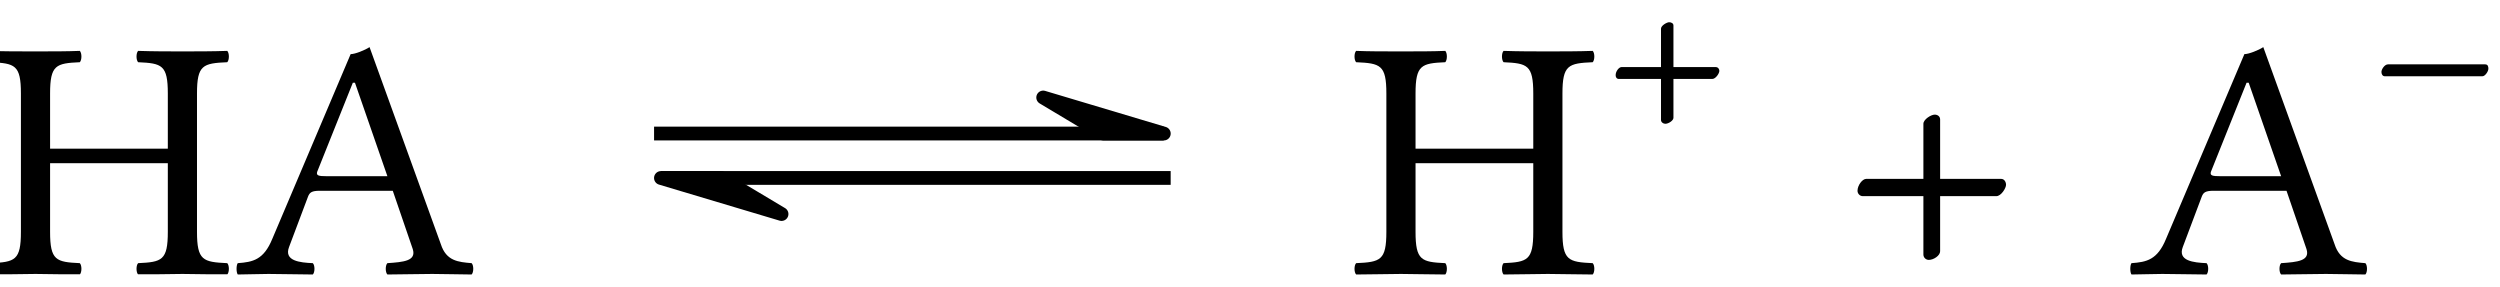
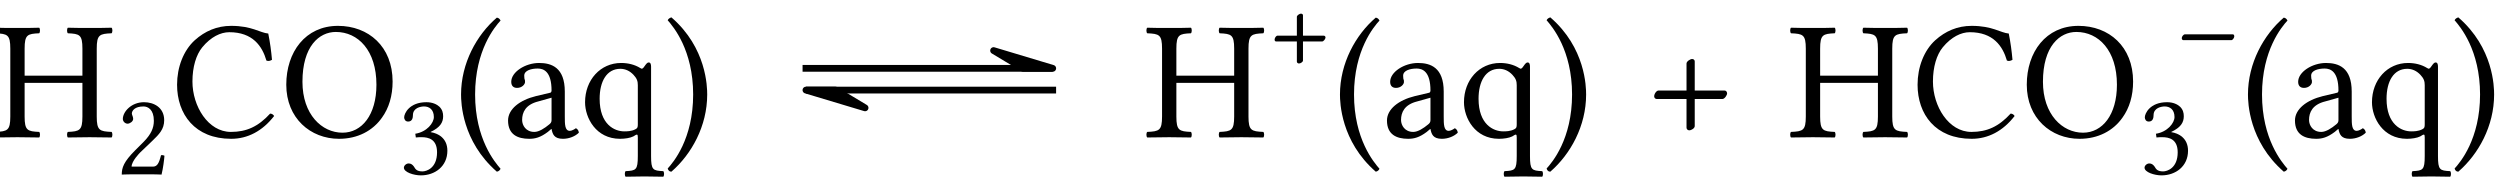
- <svg xmlns="http://www.w3.org/2000/svg" xmlns:xlink="http://www.w3.org/1999/xlink" width="72.324pt" height="8.29pt" viewBox="0 0 72.324 8.29">
+ <svg xmlns="http://www.w3.org/2000/svg" xmlns:xlink="http://www.w3.org/1999/xlink" width="147.33pt" height="10.612pt" viewBox="0 0 147.33 10.612">
  <defs>
    <g>
      <g id="glyph-0-0">
        <path d="M 6.156 -1.219 L 6.156 -5.219 C 6.156 -6.047 6.328 -6.094 7.031 -6.125 C 7.094 -6.188 7.094 -6.391 7.031 -6.453 C 6.625 -6.438 6.109 -6.438 5.734 -6.438 C 5.359 -6.438 4.891 -6.438 4.453 -6.453 C 4.391 -6.391 4.391 -6.188 4.453 -6.125 C 5.141 -6.094 5.312 -6.047 5.312 -5.219 L 5.312 -3.625 L 1.906 -3.625 L 1.906 -5.219 C 1.906 -6.047 2.078 -6.094 2.766 -6.125 C 2.828 -6.188 2.828 -6.391 2.766 -6.453 C 2.391 -6.438 1.984 -6.438 1.469 -6.438 C 0.984 -6.438 0.562 -6.438 0.188 -6.453 C 0.125 -6.391 0.125 -6.188 0.188 -6.125 C 0.891 -6.094 1.062 -6.047 1.062 -5.219 L 1.062 -1.219 C 1.062 -0.391 0.891 -0.344 0.188 -0.312 C 0.125 -0.25 0.125 -0.047 0.188 0.016 C 0.625 0.016 1.109 0 1.484 0 C 1.844 0 2.328 0.016 2.766 0.016 C 2.828 -0.047 2.828 -0.25 2.766 -0.312 C 2.078 -0.344 1.906 -0.391 1.906 -1.219 L 1.906 -3.203 L 5.312 -3.203 L 5.312 -1.219 C 5.312 -0.391 5.141 -0.344 4.453 -0.312 C 4.391 -0.25 4.391 -0.047 4.453 0.016 C 4.891 0.016 5.359 0 5.734 0 C 6.109 0 6.594 0.016 7.031 0.016 C 7.094 -0.047 7.094 -0.25 7.031 -0.312 C 6.328 -0.344 6.156 -0.391 6.156 -1.219 Z M 6.156 -1.219 " />
      </g>
      <g id="glyph-0-1">
-         <path d="M 2.625 -2.828 C 2.406 -2.828 2.328 -2.844 2.359 -2.953 L 3.391 -5.531 L 3.453 -5.531 L 4.391 -2.828 Z M 1.547 -0.781 L 2.094 -2.234 C 2.141 -2.359 2.203 -2.406 2.438 -2.406 L 4.547 -2.406 L 5.125 -0.719 C 5.234 -0.375 4.859 -0.344 4.391 -0.312 C 4.328 -0.25 4.328 -0.047 4.391 0.016 C 4.75 0.016 5.297 0 5.688 0 C 6.094 0 6.484 0.016 6.828 0.016 C 6.891 -0.047 6.891 -0.25 6.828 -0.312 C 6.438 -0.344 6.094 -0.375 5.938 -0.859 L 3.875 -6.562 C 3.734 -6.469 3.453 -6.359 3.328 -6.359 L 1.062 -1.016 C 0.812 -0.406 0.5 -0.344 0.062 -0.312 C 0.016 -0.25 0.016 -0.047 0.062 0.016 C 0.328 0.016 0.641 0 0.953 0 C 1.359 0 1.859 0.016 2.234 0.016 C 2.297 -0.047 2.297 -0.25 2.234 -0.312 C 1.859 -0.328 1.391 -0.375 1.547 -0.781 Z M 1.547 -0.781 " />
+         <path d="M 3.562 0.094 C 4.531 0.094 5.406 -0.359 6.094 -1.25 C 6.047 -1.328 5.969 -1.391 5.859 -1.391 C 5.156 -0.625 4.469 -0.312 3.547 -0.312 C 2.203 -0.312 1.281 -1.828 1.281 -3.281 C 1.281 -4.141 1.5 -4.859 1.859 -5.297 C 2.359 -5.906 2.938 -6.188 3.453 -6.188 C 4.828 -6.188 5.391 -5.375 5.641 -4.516 C 5.766 -4.469 5.859 -4.5 5.969 -4.562 C 5.922 -5.078 5.859 -5.562 5.75 -6.109 C 5.25 -6.156 4.797 -6.562 3.562 -6.562 C 2.719 -6.562 2.016 -6.25 1.422 -5.719 C 0.75 -5.109 0.375 -4.125 0.375 -3.094 C 0.375 -1.359 1.422 0.094 3.562 0.094 Z M 3.562 0.094 " />
      </g>
      <g id="glyph-0-2">
+         <path d="M 3.297 -6.203 C 4.609 -6.203 5.688 -5.109 5.688 -3.094 C 5.688 -1.312 4.828 -0.266 3.688 -0.266 C 2.469 -0.266 1.328 -1.344 1.328 -3.266 C 1.328 -5.359 2.312 -6.203 3.297 -6.203 Z M 6.641 -3.281 C 6.641 -5.344 5.219 -6.562 3.422 -6.562 C 1.5 -6.562 0.375 -5.016 0.375 -3.094 C 0.375 -1.125 1.797 0.094 3.484 0.094 C 4.578 0.094 5.469 -0.375 6.016 -1.156 C 6.422 -1.719 6.641 -2.438 6.641 -3.281 Z M 6.641 -3.281 " />
+       </g>
+       <g id="glyph-0-3">
+         <path d="M 0.438 -2.516 C 0.438 -2.062 0.484 0.234 2.547 2.031 C 2.656 2.016 2.734 1.938 2.766 1.859 C 2.438 1.484 1.266 0.109 1.266 -2.516 C 1.266 -5.141 2.438 -6.516 2.766 -6.875 C 2.719 -6.969 2.656 -7.031 2.547 -7.047 C 1.359 -6.031 0.438 -4.359 0.438 -2.516 Z M 0.438 -2.516 " />
+       </g>
+       <g id="glyph-0-4">
+         <path d="M 2.922 -2.328 L 2.922 -1 C 2.922 -0.875 2.859 -0.812 2.781 -0.75 C 2.516 -0.531 2.188 -0.312 1.906 -0.312 C 1.406 -0.312 1.188 -0.703 1.188 -1.016 C 1.188 -1.469 1.391 -1.922 2.141 -2.109 Z M 2.922 -0.484 C 2.984 -0.172 3.078 0.094 3.594 0.094 C 3.969 0.094 4.328 -0.062 4.531 -0.266 C 4.516 -0.391 4.469 -0.469 4.359 -0.531 C 4.281 -0.469 4.109 -0.375 4 -0.375 C 3.703 -0.375 3.703 -0.766 3.703 -1.219 L 3.703 -2.688 C 3.703 -4.109 2.922 -4.375 2.188 -4.375 C 1.375 -4.375 0.547 -3.844 0.547 -3.266 C 0.547 -3.031 0.672 -2.906 0.891 -2.906 C 1.188 -2.906 1.359 -3.125 1.359 -3.25 C 1.359 -3.312 1.359 -3.391 1.328 -3.422 C 1.328 -3.453 1.312 -3.516 1.312 -3.625 C 1.312 -3.938 1.734 -4.047 2.109 -4.047 C 2.453 -4.047 2.922 -3.875 2.922 -2.75 C 2.922 -2.688 2.891 -2.641 2.859 -2.625 L 2 -2.422 C 1.047 -2.188 0.359 -1.656 0.359 -0.984 C 0.359 -0.156 0.922 0.094 1.609 0.094 C 1.953 0.094 2.266 0.016 2.703 -0.312 L 2.906 -0.484 Z M 2.922 -0.484 " />
+       </g>
+       <g id="glyph-0-5">
+         <path d="M 3.203 -3.672 C 3.406 -3.453 3.453 -3.297 3.453 -3.062 L 3.453 -0.766 C 3.453 -0.594 3.438 -0.531 3.312 -0.469 C 3.078 -0.344 2.797 -0.344 2.656 -0.344 C 2.078 -0.344 1.203 -0.75 1.203 -2.266 C 1.203 -3.297 1.625 -4.031 2.422 -4.031 C 2.719 -4.031 2.984 -3.906 3.203 -3.672 Z M 3.453 1.109 C 3.453 1.938 3.344 1.969 2.734 2 C 2.672 2.062 2.672 2.266 2.734 2.328 C 3.078 2.328 3.453 2.312 3.844 2.312 C 4.25 2.312 4.625 2.328 4.953 2.328 C 5.016 2.266 5.016 2.062 4.953 2 C 4.344 1.969 4.234 1.938 4.234 1.109 L 4.234 -4.156 C 4.234 -4.297 4.203 -4.406 4.094 -4.406 C 4.016 -4.406 3.953 -4.328 3.875 -4.219 C 3.75 -4.031 3.703 -4 3.594 -4.078 C 3.266 -4.281 2.875 -4.375 2.469 -4.375 C 1.25 -4.375 0.344 -3.375 0.344 -2.062 C 0.344 -1.141 0.984 0.094 2.406 0.094 C 2.688 0.094 3 0.047 3.188 -0.047 C 3.406 -0.188 3.453 -0.203 3.453 0 Z M 3.453 1.109 " />
+       </g>
+       <g id="glyph-0-6">
+         <path d="M 2.531 -2.516 C 2.531 -2.953 2.5 -5.266 0.422 -7.062 C 0.312 -7.031 0.234 -6.969 0.203 -6.891 C 0.531 -6.516 1.703 -5.141 1.703 -2.516 C 1.703 0.109 0.531 1.484 0.203 1.844 C 0.234 1.953 0.297 2.031 0.422 2.031 C 1.609 1 2.531 -0.656 2.531 -2.516 Z M 2.531 -2.516 " />
+       </g>
+       <g id="glyph-0-7">
        <path d="M 2.5 -4.344 L 2.5 -2.75 L 0.844 -2.75 C 0.734 -2.75 0.594 -2.562 0.594 -2.406 C 0.594 -2.328 0.656 -2.25 0.75 -2.25 L 2.5 -2.25 L 2.5 -0.562 C 2.5 -0.469 2.578 -0.406 2.656 -0.406 C 2.797 -0.406 2.984 -0.531 2.984 -0.656 L 2.984 -2.25 L 4.609 -2.25 C 4.75 -2.25 4.891 -2.484 4.891 -2.578 C 4.891 -2.656 4.844 -2.75 4.75 -2.75 L 2.984 -2.75 L 2.984 -4.469 C 2.984 -4.562 2.906 -4.609 2.828 -4.609 C 2.719 -4.609 2.5 -4.469 2.5 -4.344 Z M 2.5 -4.344 " />
      </g>
      <g id="glyph-1-0">
+         <path d="M 0.422 -3.266 C 0.422 -3.109 0.562 -2.984 0.703 -2.984 C 0.828 -2.984 1.031 -3.109 1.031 -3.266 C 1.031 -3.328 1.016 -3.359 1 -3.422 C 0.984 -3.469 0.953 -3.531 0.953 -3.578 C 0.953 -3.75 1.125 -4 1.641 -4 C 1.891 -4 2.25 -3.828 2.25 -3.156 C 2.25 -2.719 2.078 -2.359 1.672 -1.938 L 1.156 -1.422 C 0.469 -0.734 0.359 -0.391 0.359 0.016 C 0.359 0.016 0.719 0 0.938 0 L 2.156 0 C 2.391 0 2.703 0.016 2.703 0.016 C 2.797 -0.359 2.859 -0.875 2.875 -1.094 C 2.828 -1.125 2.734 -1.141 2.672 -1.125 C 2.547 -0.625 2.438 -0.453 2.188 -0.453 L 0.938 -0.453 C 0.938 -0.781 1.422 -1.266 1.453 -1.297 L 2.156 -1.969 C 2.562 -2.359 2.859 -2.656 2.859 -3.188 C 2.859 -3.938 2.25 -4.25 1.672 -4.25 C 0.906 -4.25 0.422 -3.672 0.422 -3.266 Z M 0.422 -3.266 " />
+       </g>
+       <g id="glyph-1-1">
+         <path d="M 1.5 -4 C 1.797 -4 2.078 -3.828 2.078 -3.375 C 2.078 -3.031 1.672 -2.5 0.984 -2.391 L 1.016 -2.172 C 1.141 -2.188 1.266 -2.188 1.359 -2.188 C 1.75 -2.188 2.266 -2.078 2.266 -1.297 C 2.266 -0.359 1.641 -0.172 1.406 -0.172 C 1.047 -0.172 0.984 -0.328 0.906 -0.453 C 0.828 -0.562 0.734 -0.641 0.594 -0.641 C 0.453 -0.641 0.312 -0.516 0.312 -0.391 C 0.312 -0.125 0.891 0.062 1.312 0.062 C 2.141 0.062 2.875 -0.469 2.875 -1.391 C 2.875 -2.141 2.312 -2.422 1.891 -2.484 L 1.891 -2.5 C 2.453 -2.766 2.625 -3.062 2.625 -3.422 C 2.625 -3.625 2.578 -3.812 2.406 -3.984 C 2.25 -4.125 2 -4.25 1.641 -4.25 C 0.625 -4.25 0.328 -3.578 0.328 -3.359 C 0.328 -3.25 0.391 -3.109 0.562 -3.109 C 0.812 -3.109 0.844 -3.344 0.844 -3.484 C 0.844 -3.922 1.312 -4 1.5 -4 Z M 1.5 -4 " />
+       </g>
+       <g id="glyph-1-2">
        <path d="M 1.734 -3.031 L 1.734 -1.922 L 0.594 -1.922 C 0.516 -1.922 0.422 -1.797 0.422 -1.688 C 0.422 -1.625 0.453 -1.578 0.516 -1.578 L 1.734 -1.578 L 1.734 -0.391 C 1.734 -0.328 1.797 -0.281 1.859 -0.281 C 1.953 -0.281 2.094 -0.375 2.094 -0.453 L 2.094 -1.578 L 3.219 -1.578 C 3.312 -1.578 3.422 -1.734 3.422 -1.812 C 3.422 -1.859 3.391 -1.922 3.312 -1.922 L 2.094 -1.922 L 2.094 -3.125 C 2.094 -3.188 2.031 -3.219 1.969 -3.219 C 1.906 -3.219 1.734 -3.125 1.734 -3.031 Z M 1.734 -3.031 " />
      </g>
-       <g id="glyph-1-1">
+       <g id="glyph-1-3">
        <path d="M 0.453 -1.656 L 3.281 -1.656 C 3.359 -1.656 3.453 -1.797 3.453 -1.875 C 3.453 -1.938 3.438 -2 3.359 -2 L 0.547 -2 C 0.453 -2 0.359 -1.859 0.359 -1.781 C 0.359 -1.719 0.391 -1.656 0.453 -1.656 Z M 0.453 -1.656 " />
      </g>
    </g>
    <clipPath id="clip-0">
-       <path clip-rule="nonzero" d="M 0 1 L 14 1 L 14 7.934 L 0 7.934 Z M 0 1 " />
+       <path clip-rule="nonzero" d="M 7 6 L 10 6 L 10 10.418 L 7 10.418 Z M 7 6 " />
    </clipPath>
    <clipPath id="clip-1">
-       <path clip-rule="nonzero" d="M 39 1 L 47 1 L 47 7.934 L 39 7.934 Z M 39 1 " />
+       <path clip-rule="nonzero" d="M 23 6 L 27 6 L 27 10.418 L 23 10.418 Z M 23 6 " />
    </clipPath>
    <clipPath id="clip-2">
-       <path clip-rule="nonzero" d="M 53 3 L 59 3 L 59 7.934 L 53 7.934 Z M 53 3 " />
+       <path clip-rule="nonzero" d="M 27 1 L 30 1 L 30 10.418 L 27 10.418 Z M 27 1 " />
    </clipPath>
    <clipPath id="clip-3">
-       <path clip-rule="nonzero" d="M 61 1 L 69 1 L 69 7.934 L 61 7.934 Z M 61 1 " />
+       <path clip-rule="nonzero" d="M 29 1 L 42 1 L 42 10.418 L 29 10.418 Z M 29 1 " />
    </clipPath>
    <clipPath id="clip-4">
-       <path clip-rule="nonzero" d="M 68 1 L 71.984 1 L 71.984 3 L 68 3 Z M 68 1 " />
+       <path clip-rule="nonzero" d="M 78 1 L 82 1 L 82 10.418 L 78 10.418 Z M 78 1 " />
+     </clipPath>
+     <clipPath id="clip-5">
+       <path clip-rule="nonzero" d="M 81 1 L 94 1 L 94 10.418 L 81 10.418 Z M 81 1 " />
+     </clipPath>
+     <clipPath id="clip-6">
+       <path clip-rule="nonzero" d="M 126 6 L 129 6 L 129 10.418 L 126 10.418 Z M 126 6 " />
+     </clipPath>
+     <clipPath id="clip-7">
+       <path clip-rule="nonzero" d="M 132 1 L 135 1 L 135 10.418 L 132 10.418 Z M 132 1 " />
+     </clipPath>
+     <clipPath id="clip-8">
+       <path clip-rule="nonzero" d="M 135 1 L 146.996 1 L 146.996 10.418 L 135 10.418 Z M 135 1 " />
    </clipPath>
  </defs>
+   <g fill="rgb(0%, 0%, 0%)" fill-opacity="1">
+     <use xlink:href="#glyph-0-0" x="-0.455" y="8.086" />
+   </g>
  <g clip-path="url(#clip-0)">
    <g fill="rgb(0%, 0%, 0%)" fill-opacity="1">
-       <use xlink:href="#glyph-0-0" x="-0.457" y="7.925" />
-       <use xlink:href="#glyph-0-1" x="6.816" y="7.925" />
-     </g>
-   </g>
-   <path fill="none" stroke-width="0.399" stroke-linecap="butt" stroke-linejoin="miter" stroke="rgb(0%, 0%, 0%)" stroke-opacity="1" stroke-miterlimit="10" d="M 4.982 4.062 L 19.728 4.062 " transform="matrix(1, 0, 0, -1, 13.94, 7.925)" />
-   <path fill-rule="nonzero" fill="rgb(0%, 0%, 0%)" fill-opacity="1" stroke-width="0.399" stroke-linecap="round" stroke-linejoin="round" stroke="rgb(0%, 0%, 0%)" stroke-opacity="1" stroke-miterlimit="10" d="M 0.002 0.001 L -3.487 1.044 L -1.744 0.001 L 0.002 0.001 " transform="matrix(1, 0, 0, -1, 33.66627, 3.86471)" />
-   <path fill="none" stroke-width="0.399" stroke-linecap="butt" stroke-linejoin="miter" stroke="rgb(0%, 0%, 0%)" stroke-opacity="1" stroke-miterlimit="10" d="M 5.181 2.777 L 19.927 2.777 " transform="matrix(1, 0, 0, -1, 13.94, 7.925)" />
-   <path fill-rule="nonzero" fill="rgb(0%, 0%, 0%)" fill-opacity="1" stroke-width="0.399" stroke-linecap="round" stroke-linejoin="round" stroke="rgb(0%, 0%, 0%)" stroke-opacity="1" stroke-miterlimit="10" d="M -0 0.002 L -3.489 1.045 L -1.743 0.002 L -0 0.002 " transform="matrix(-1, 0, 0, 1, 19.12063, 5.14685)" />
-   <g clip-path="url(#clip-1)">
-     <g fill="rgb(0%, 0%, 0%)" fill-opacity="1">
-       <use xlink:href="#glyph-0-0" x="39.045" y="7.925" />
+       <use xlink:href="#glyph-1-0" x="6.817" y="10.273" />
    </g>
  </g>
  <g fill="rgb(0%, 0%, 0%)" fill-opacity="1">
-     <use xlink:href="#glyph-1-0" x="46.318" y="3.862" />
+     <use xlink:href="#glyph-0-1" x="10.06" y="8.086" />
+     <use xlink:href="#glyph-0-2" x="16.496" y="8.086" />
+   </g>
+   <g clip-path="url(#clip-1)">
+     <g fill="rgb(0%, 0%, 0%)" fill-opacity="1">
+       <use xlink:href="#glyph-1-1" x="23.49" y="10.273" />
+     </g>
  </g>
  <g clip-path="url(#clip-2)">
    <g fill="rgb(0%, 0%, 0%)" fill-opacity="1">
-       <use xlink:href="#glyph-0-2" x="53.143" y="7.925" />
+       <use xlink:href="#glyph-0-3" x="26.733" y="8.086" />
    </g>
  </g>
  <g clip-path="url(#clip-3)">
    <g fill="rgb(0%, 0%, 0%)" fill-opacity="1">
-       <use xlink:href="#glyph-0-1" x="61.601" y="7.925" />
+       <use xlink:href="#glyph-0-4" x="29.582" y="8.086" />
+       <use xlink:href="#glyph-0-5" x="34.135" y="8.086" />
+       <use xlink:href="#glyph-0-6" x="39.146" y="8.086" />
    </g>
+   </g>
+   <path fill="none" stroke-width="0.399" stroke-linecap="butt" stroke-linejoin="miter" stroke="rgb(0%, 0%, 0%)" stroke-opacity="1" stroke-miterlimit="10" d="M 4.983 4.059 L 19.725 4.059 " transform="matrix(1, 0, 0, -1, 42.314, 8.086)" />
+   <path fill-rule="nonzero" fill="rgb(0%, 0%, 0%)" fill-opacity="1" stroke-width="0.399" stroke-linecap="round" stroke-linejoin="round" stroke="rgb(0%, 0%, 0%)" stroke-opacity="1" stroke-miterlimit="10" d="M -0.001 -0.002 L -3.486 1.045 L -1.743 -0.002 L -0.001 -0.002 " transform="matrix(1, 0, 0, -1, 62.04027, 4.02571)" />
+   <path fill="none" stroke-width="0.399" stroke-linecap="butt" stroke-linejoin="miter" stroke="rgb(0%, 0%, 0%)" stroke-opacity="1" stroke-miterlimit="10" d="M 5.182 2.777 L 19.924 2.777 " transform="matrix(1, 0, 0, -1, 42.314, 8.086)" />
+   <path fill-rule="nonzero" fill="rgb(0%, 0%, 0%)" fill-opacity="1" stroke-width="0.399" stroke-linecap="round" stroke-linejoin="round" stroke="rgb(0%, 0%, 0%)" stroke-opacity="1" stroke-miterlimit="10" d="M -0.001 0.001 L -3.486 1.048 L -1.744 0.001 L -0.001 0.001 " transform="matrix(-1, 0, 0, 1, 47.49463, 5.30785)" />
+   <g fill="rgb(0%, 0%, 0%)" fill-opacity="1">
+     <use xlink:href="#glyph-0-0" x="67.42" y="8.086" />
+   </g>
+   <g fill="rgb(0%, 0%, 0%)" fill-opacity="1">
+     <use xlink:href="#glyph-1-2" x="74.693" y="4.023" />
  </g>
  <g clip-path="url(#clip-4)">
    <g fill="rgb(0%, 0%, 0%)" fill-opacity="1">
-       <use xlink:href="#glyph-1-1" x="68.535" y="3.862" />
+       <use xlink:href="#glyph-0-3" x="78.529" y="8.086" />
+     </g>
+   </g>
+   <g clip-path="url(#clip-5)">
+     <g fill="rgb(0%, 0%, 0%)" fill-opacity="1">
+       <use xlink:href="#glyph-0-4" x="81.378" y="8.086" />
+       <use xlink:href="#glyph-0-5" x="85.931" y="8.086" />
+       <use xlink:href="#glyph-0-6" x="90.942" y="8.086" />
+     </g>
+   </g>
+   <g fill="rgb(0%, 0%, 0%)" fill-opacity="1">
+     <use xlink:href="#glyph-0-7" x="96.89" y="8.086" />
+   </g>
+   <g fill="rgb(0%, 0%, 0%)" fill-opacity="1">
+     <use xlink:href="#glyph-0-0" x="105.358" y="8.086" />
+     <use xlink:href="#glyph-0-1" x="112.631" y="8.086" />
+     <use xlink:href="#glyph-0-2" x="119.067" y="8.086" />
+   </g>
+   <g fill="rgb(0%, 0%, 0%)" fill-opacity="1">
+     <use xlink:href="#glyph-1-3" x="128.217" y="4.023" />
+   </g>
+   <g clip-path="url(#clip-6)">
+     <g fill="rgb(0%, 0%, 0%)" fill-opacity="1">
+       <use xlink:href="#glyph-1-1" x="126.07" y="10.273" />
+     </g>
+   </g>
+   <g clip-path="url(#clip-7)">
+     <g fill="rgb(0%, 0%, 0%)" fill-opacity="1">
+       <use xlink:href="#glyph-0-3" x="132.039" y="8.086" />
+     </g>
+   </g>
+   <g clip-path="url(#clip-8)">
+     <g fill="rgb(0%, 0%, 0%)" fill-opacity="1">
+       <use xlink:href="#glyph-0-4" x="134.888" y="8.086" />
+       <use xlink:href="#glyph-0-5" x="139.441" y="8.086" />
+       <use xlink:href="#glyph-0-6" x="144.452" y="8.086" />
    </g>
  </g>
</svg>
